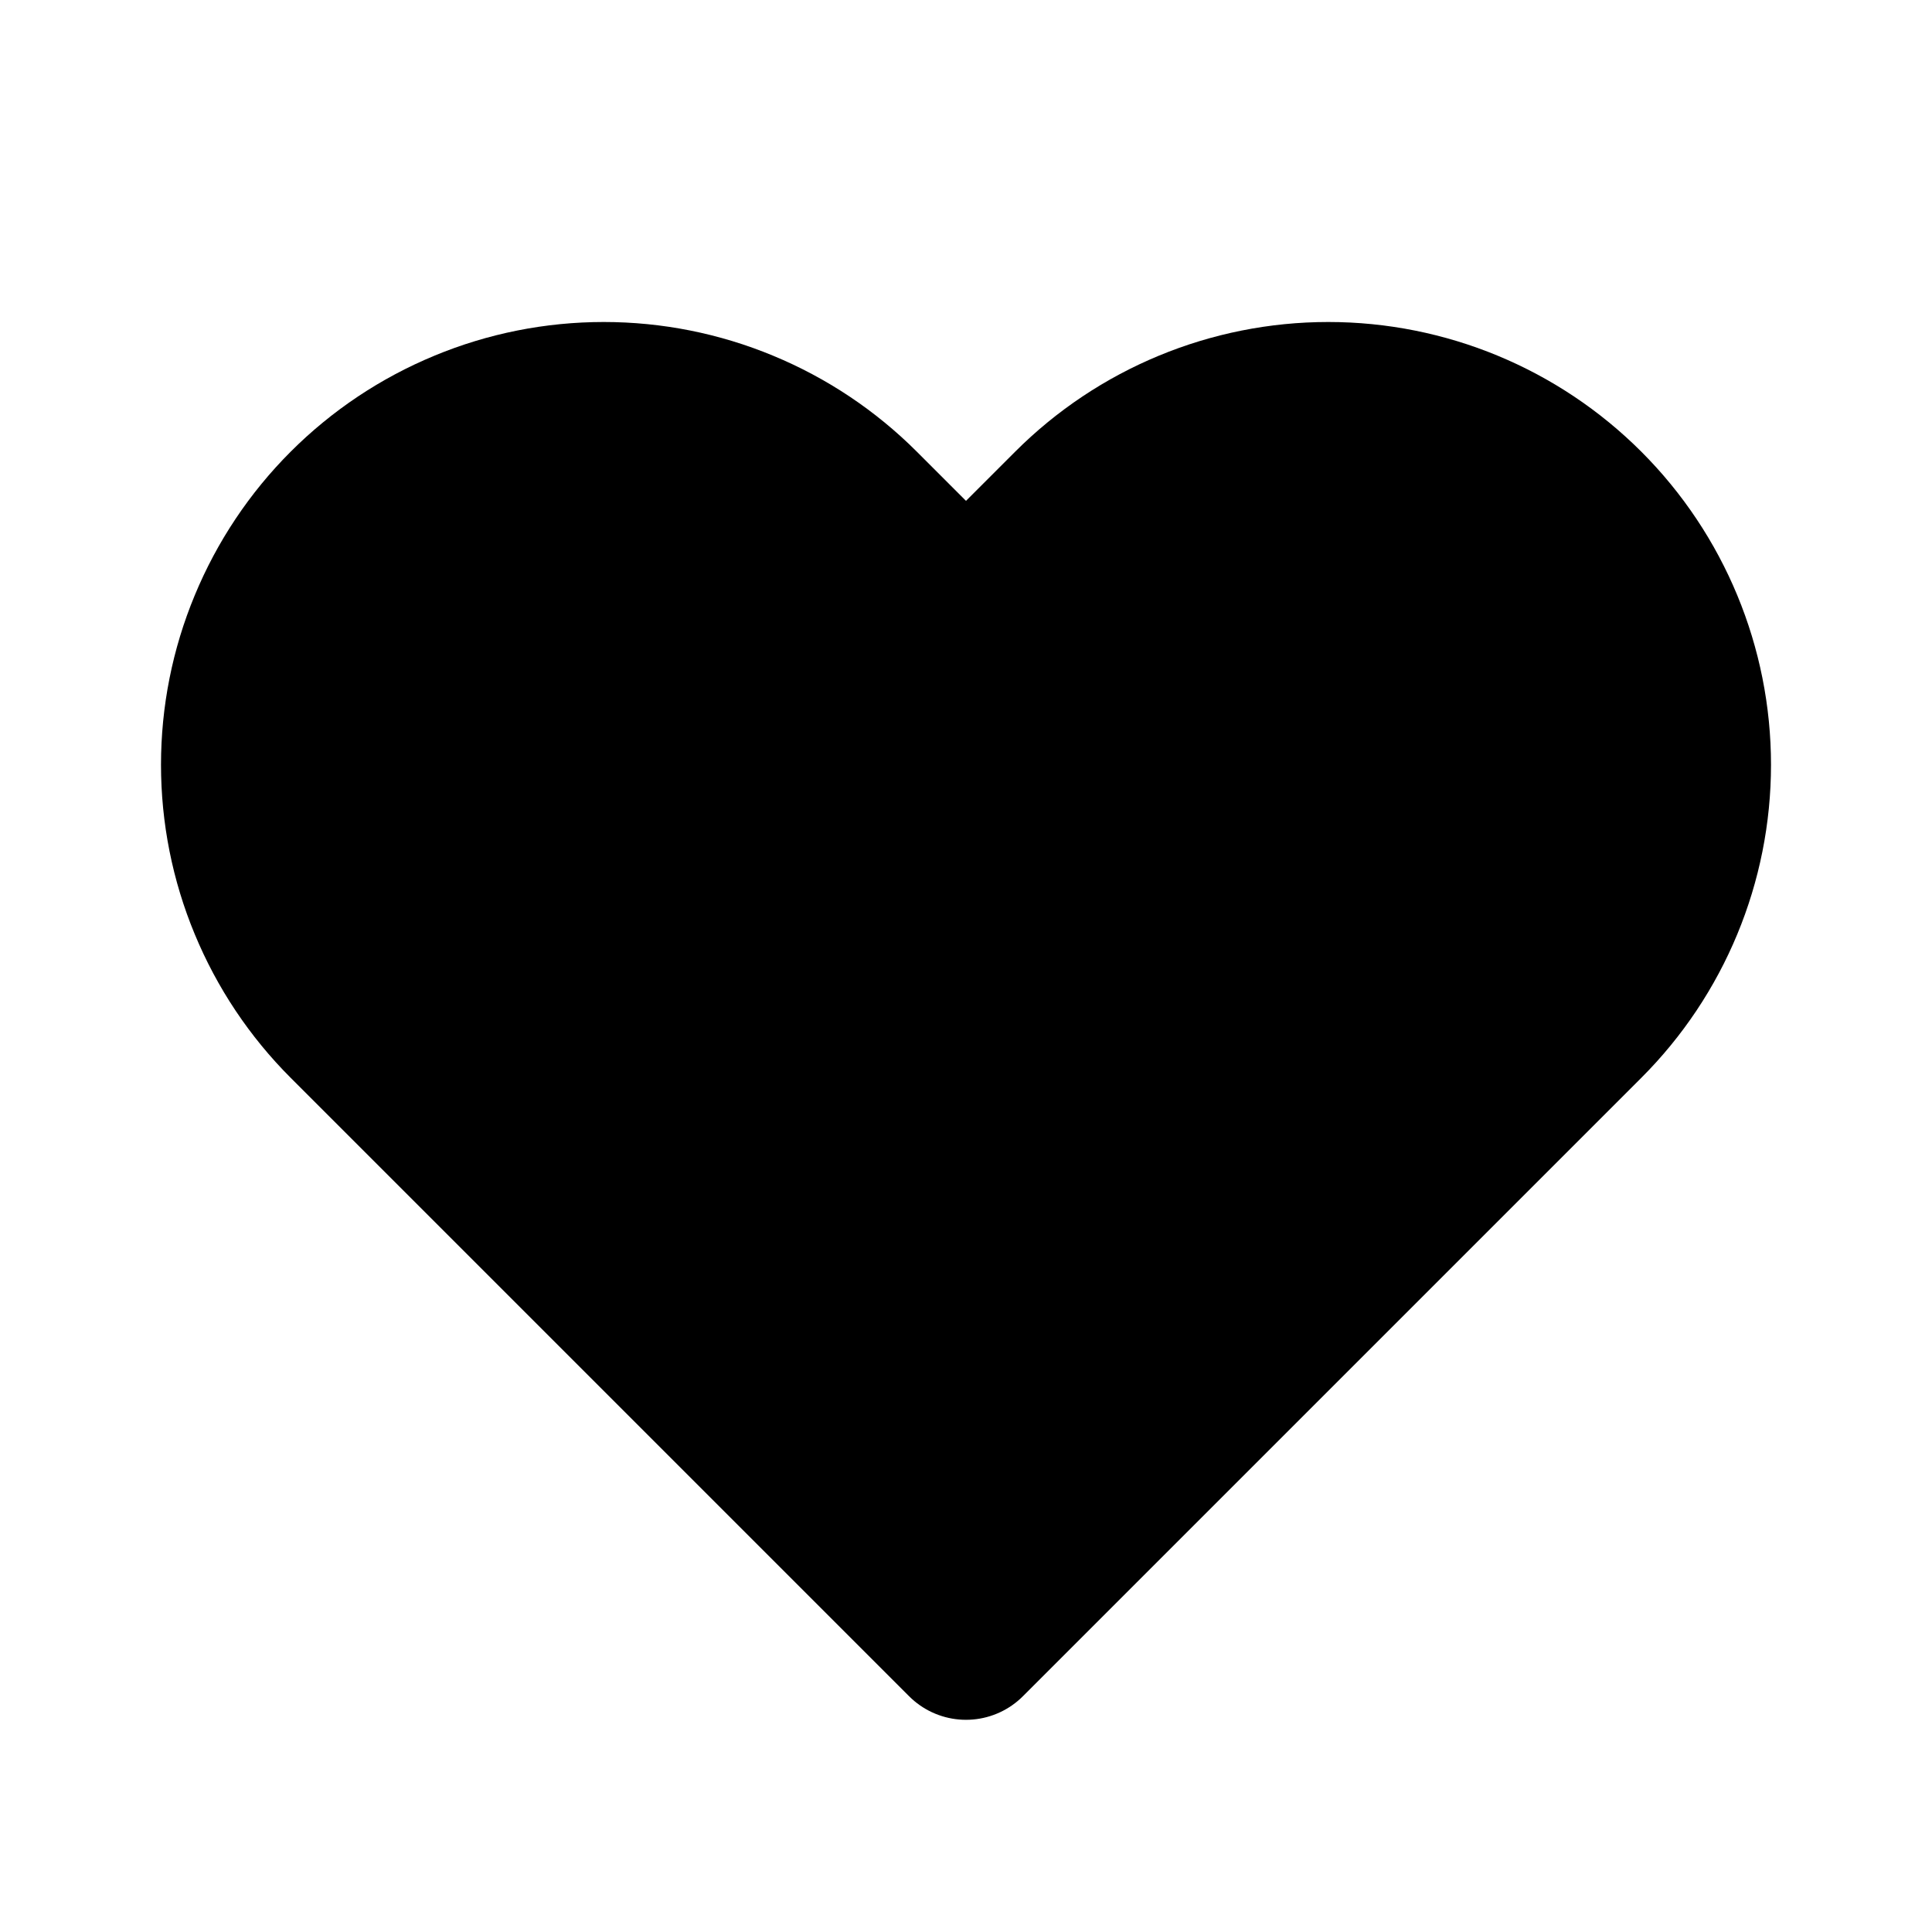
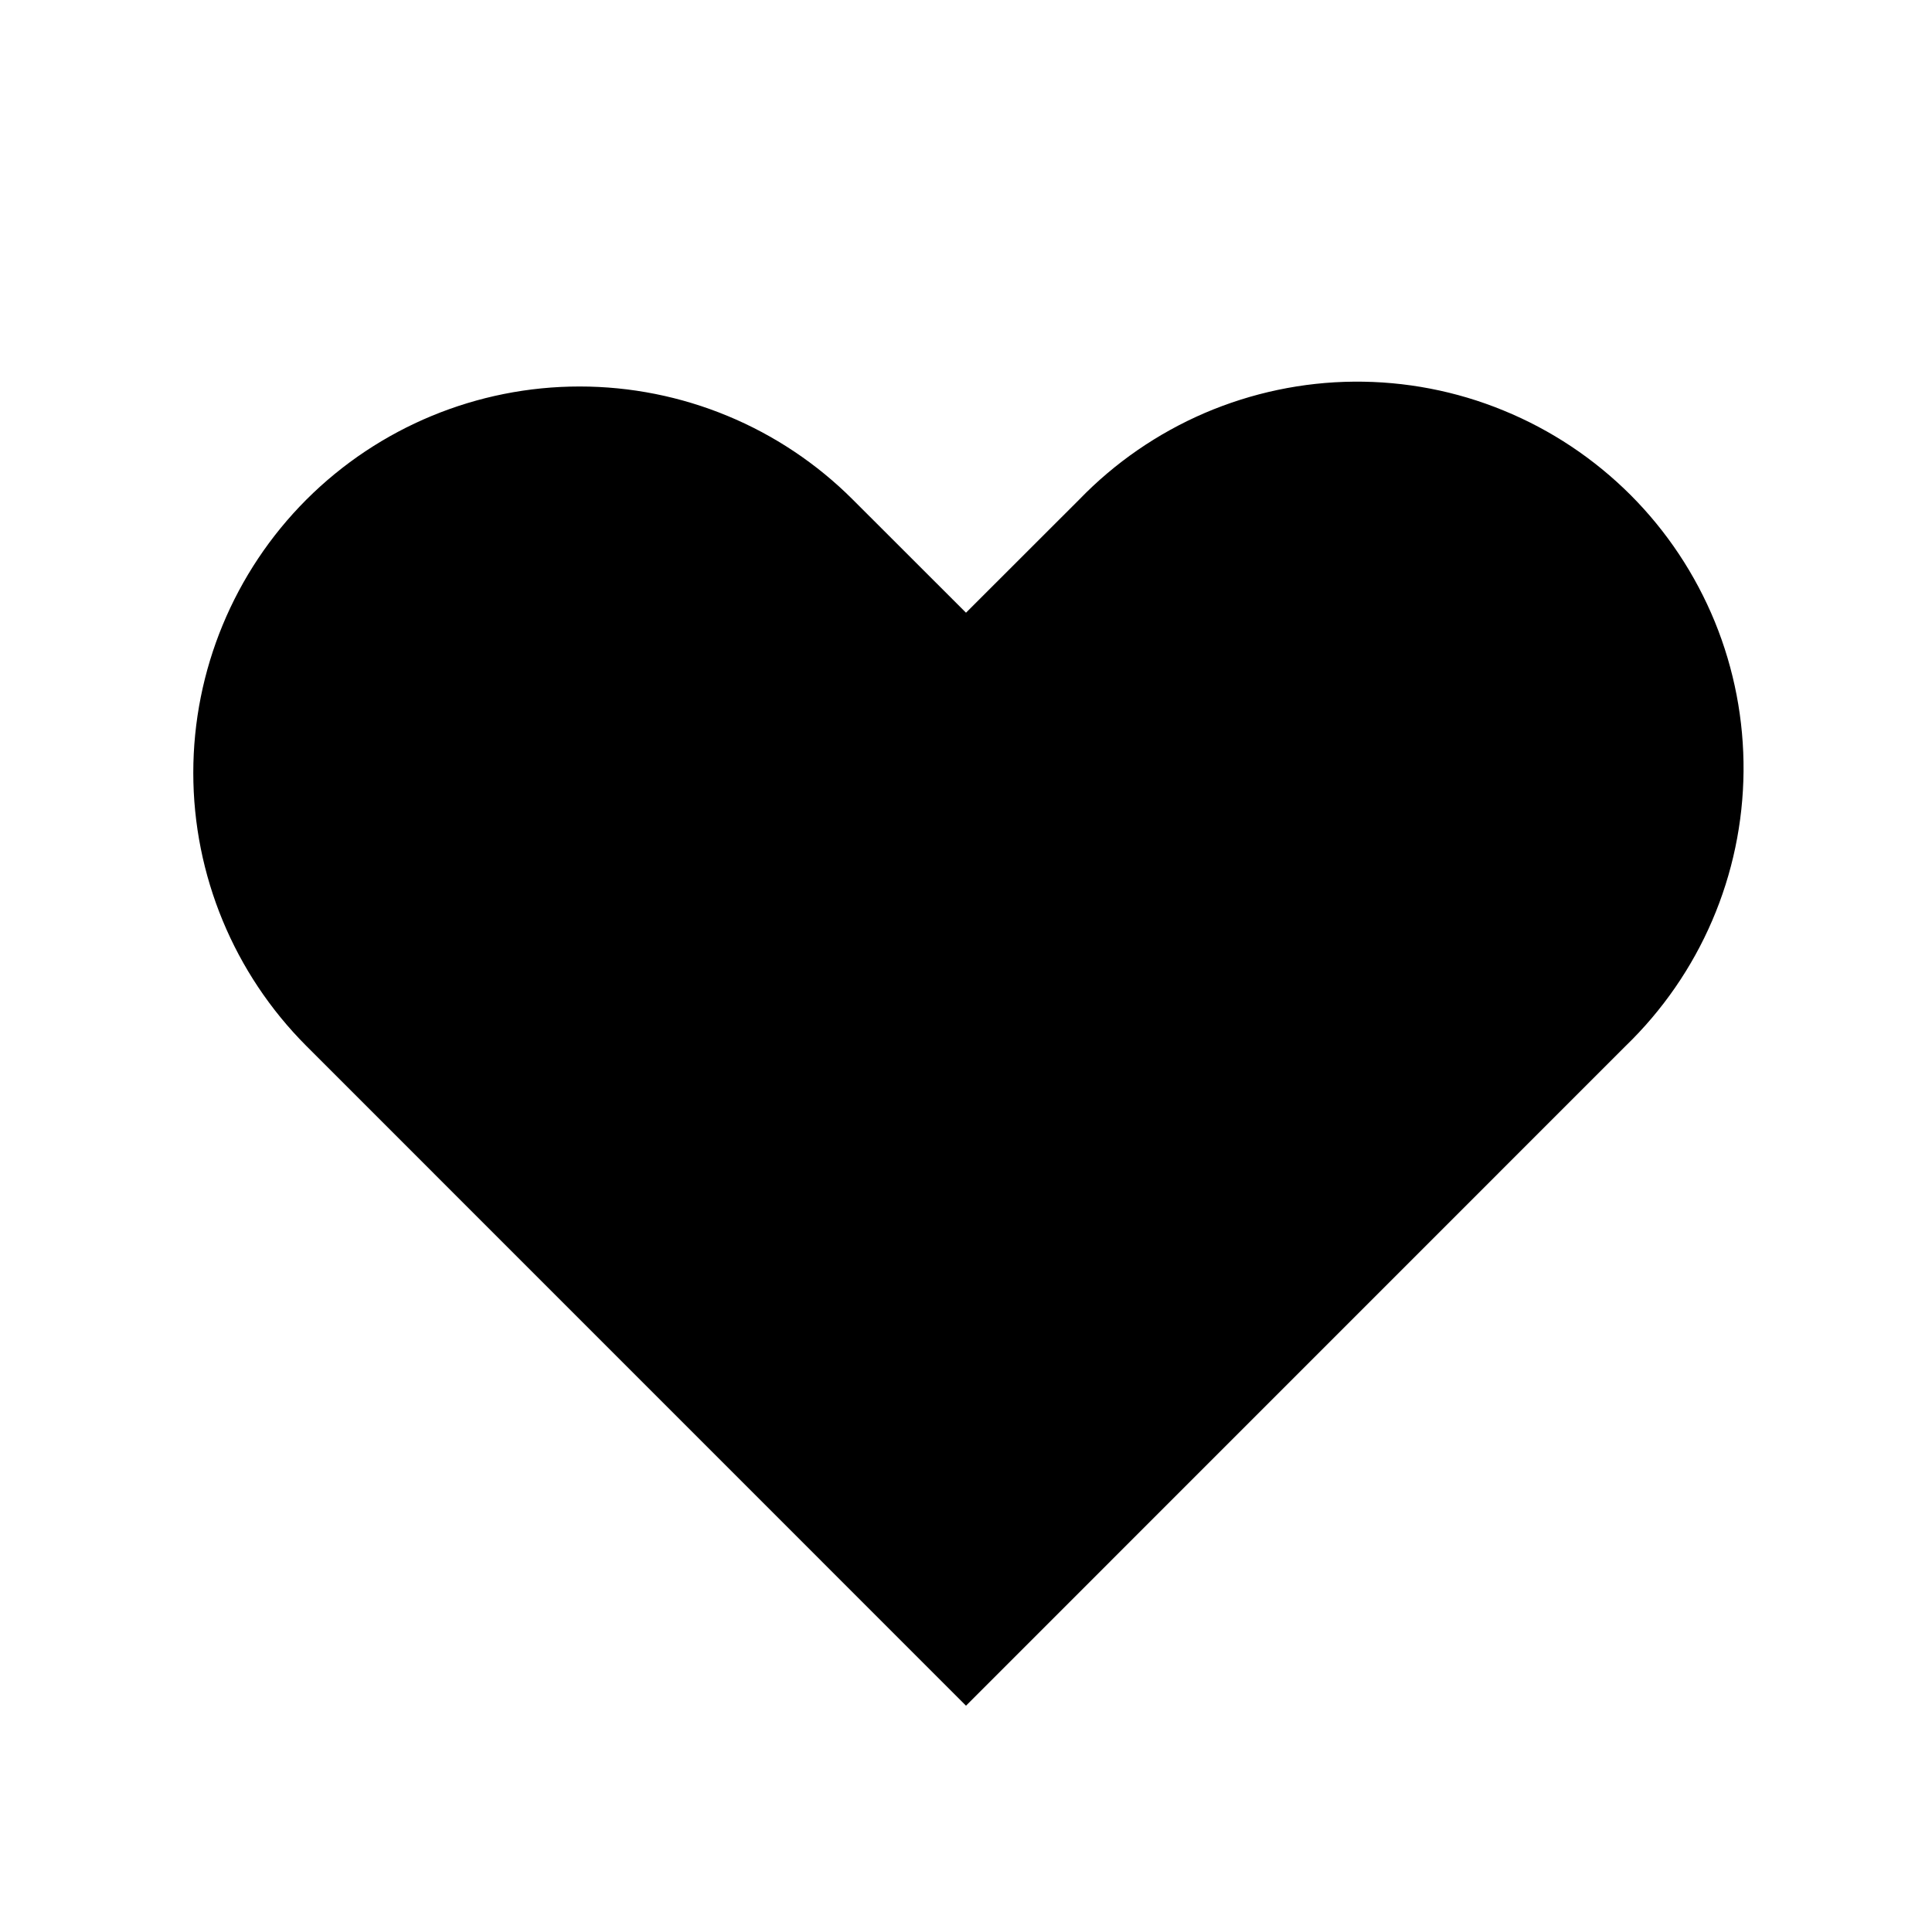
- <svg xmlns="http://www.w3.org/2000/svg" width="24" height="24" viewBox="0 0 24 24" fill="none">
-   <path d="M4.318 6.318C3.9 6.736 3.569 7.232 3.343 7.778C3.116 8.324 3 8.909 3 9.5C3 10.091 3.116 10.676 3.343 11.222C3.569 11.768 3.9 12.264 4.318 12.682L12 20.364L19.682 12.682C20.526 11.838 21 10.694 21 9.5C21 8.307 20.526 7.162 19.682 6.318C18.838 5.474 17.694 5 16.5 5C15.307 5 14.162 5.474 13.318 6.318L12 7.636L10.682 6.318C10.264 5.9 9.768 5.569 9.222 5.343C8.676 5.116 8.091 5 7.5 5C6.909 5 6.324 5.116 5.778 5.343C5.232 5.569 4.736 5.9 4.318 6.318Z" fill="black" stroke="black" stroke-width="2" stroke-linecap="round" stroke-linejoin="round" />
+ <svg xmlns="http://www.w3.org/2000/svg" width="22" height="22" viewBox="0 0 22 22" fill="none">
+   <path fill-rule="evenodd" clip-rule="evenodd" d="M3.489 5.689C4.315 4.864 5.434 4.401 6.6 4.401C7.767 4.401 8.886 4.864 9.711 5.689L11 6.977L12.289 5.689C12.695 5.269 13.181 4.934 13.718 4.703C14.255 4.473 14.832 4.351 15.416 4.346C16 4.341 16.58 4.452 17.12 4.674C17.661 4.895 18.152 5.222 18.566 5.635C18.979 6.048 19.305 6.539 19.527 7.08C19.748 7.621 19.859 8.2 19.854 8.784C19.849 9.368 19.728 9.946 19.497 10.483C19.267 11.019 18.931 11.505 18.511 11.911L11 19.423L3.489 11.911C2.665 11.086 2.201 9.967 2.201 8.8C2.201 7.633 2.665 6.514 3.489 5.689Z" fill="black" />
</svg>
